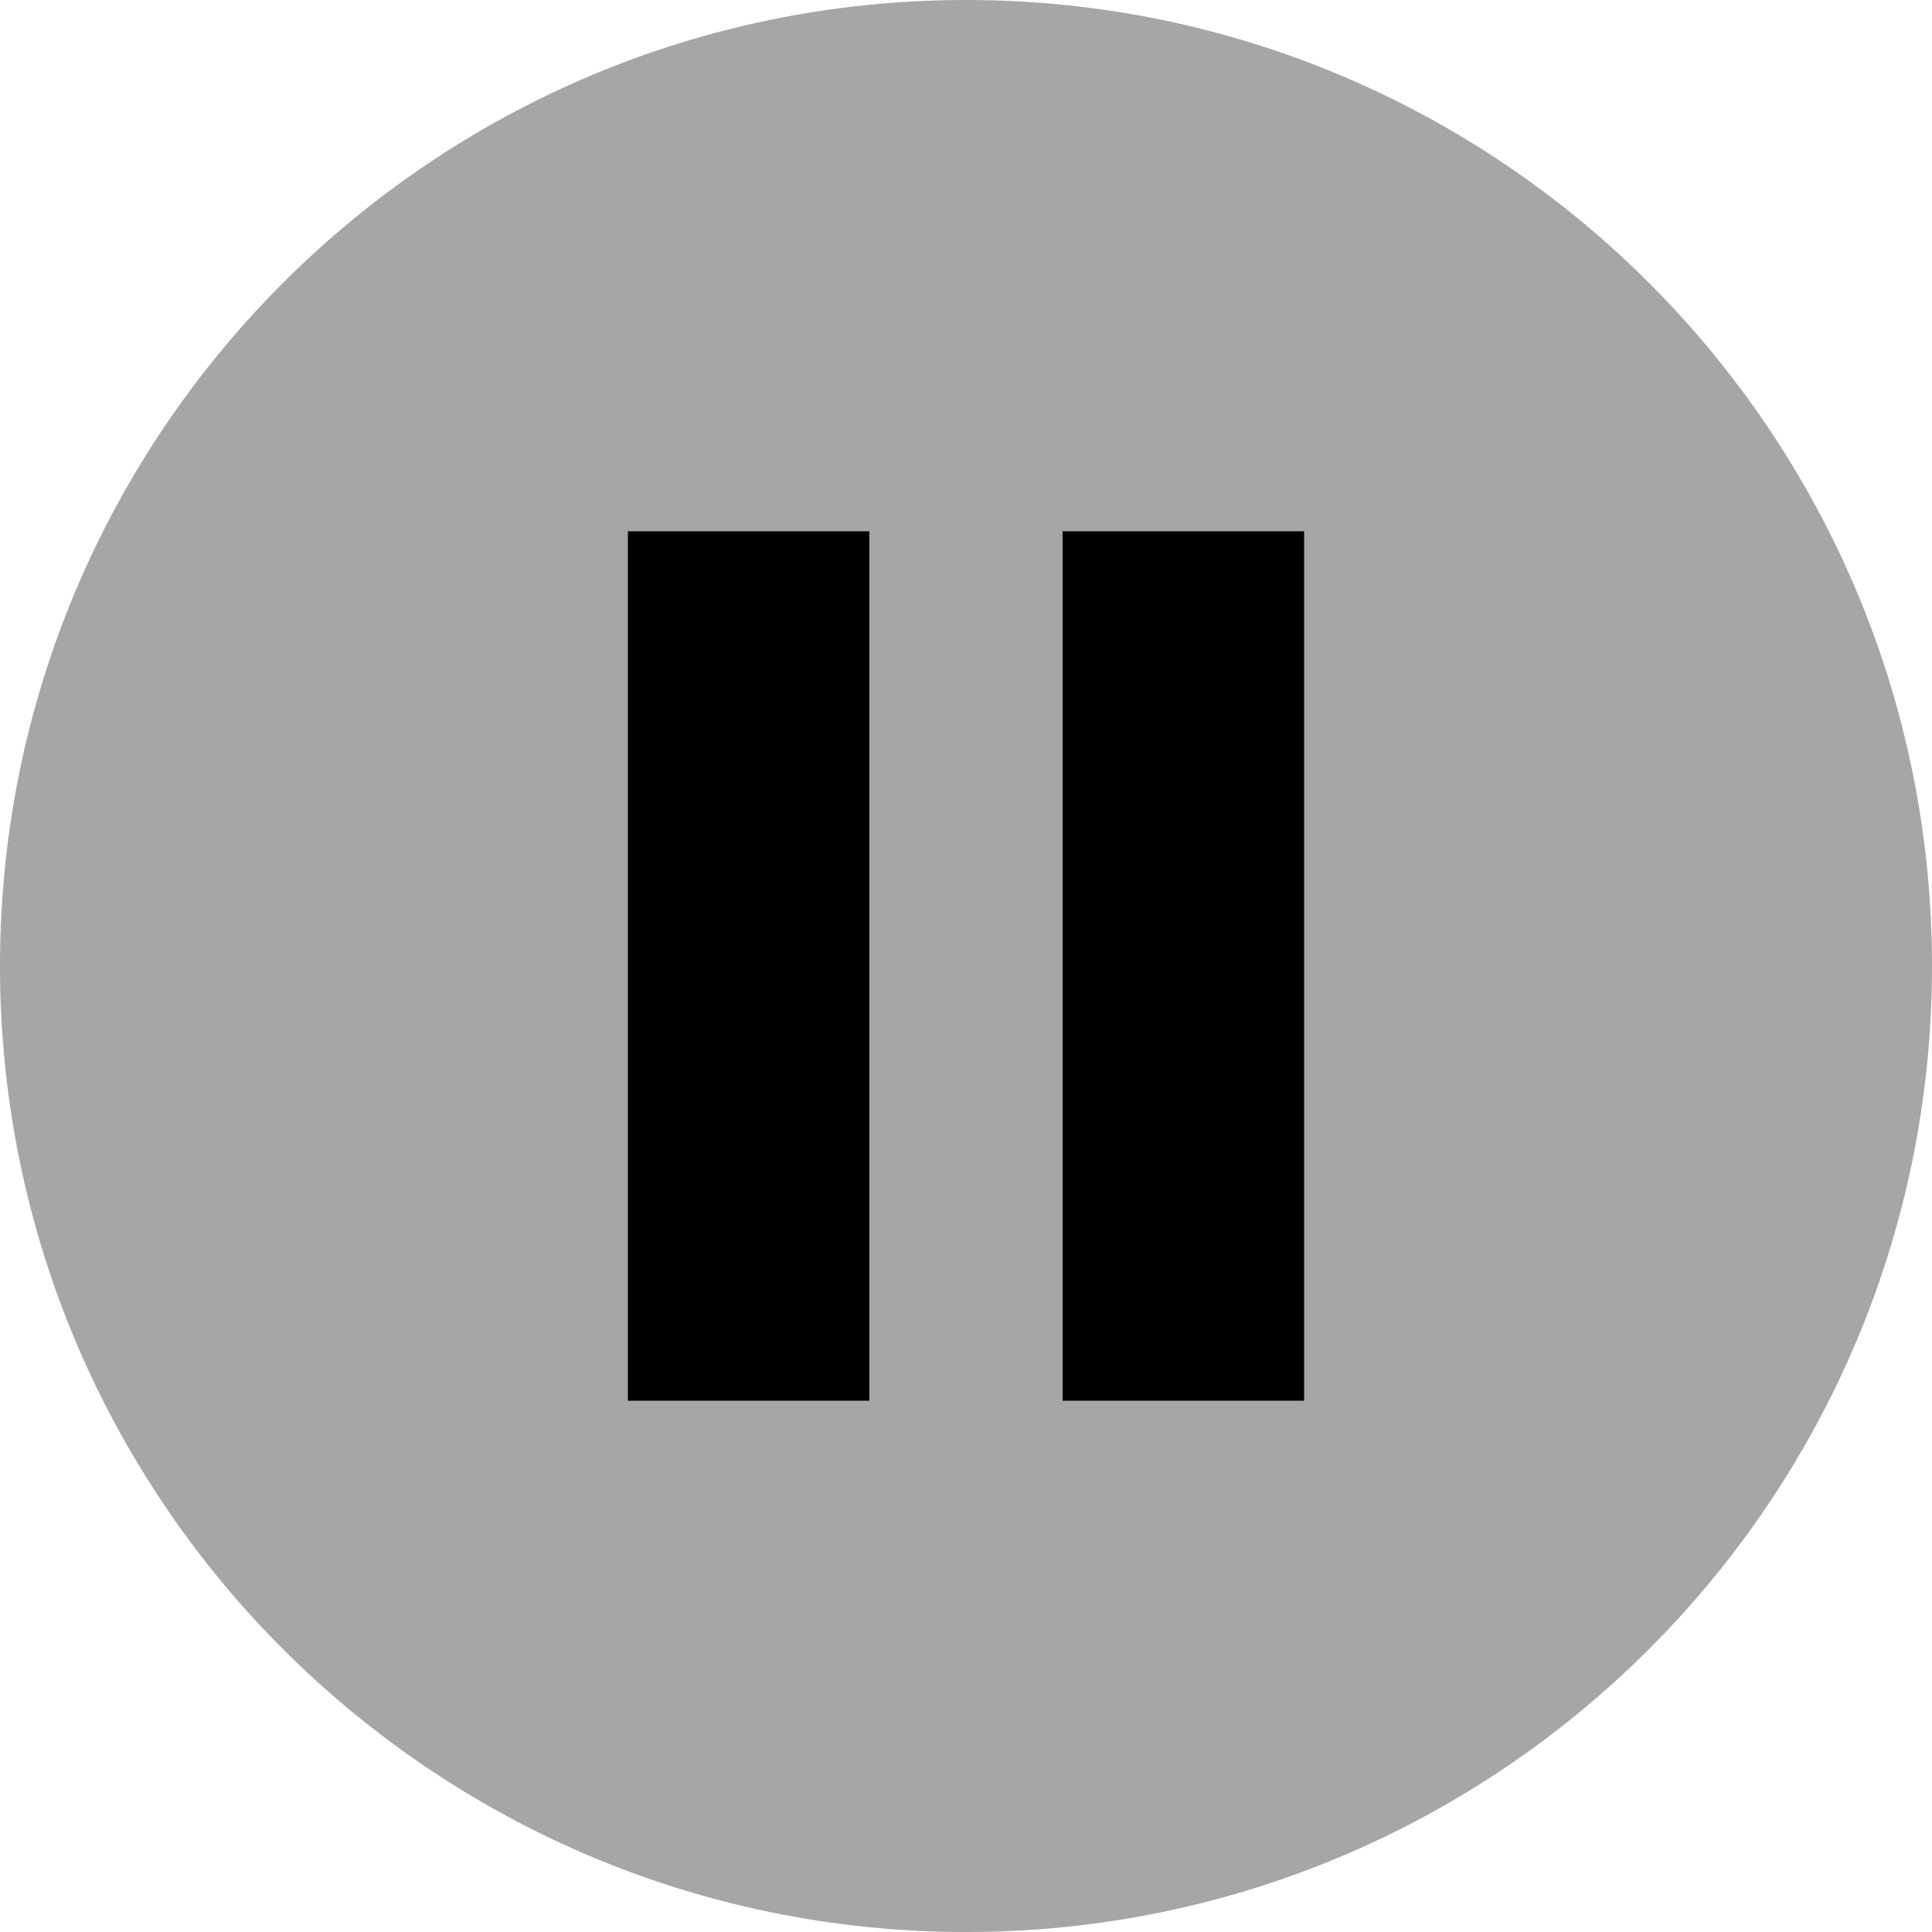
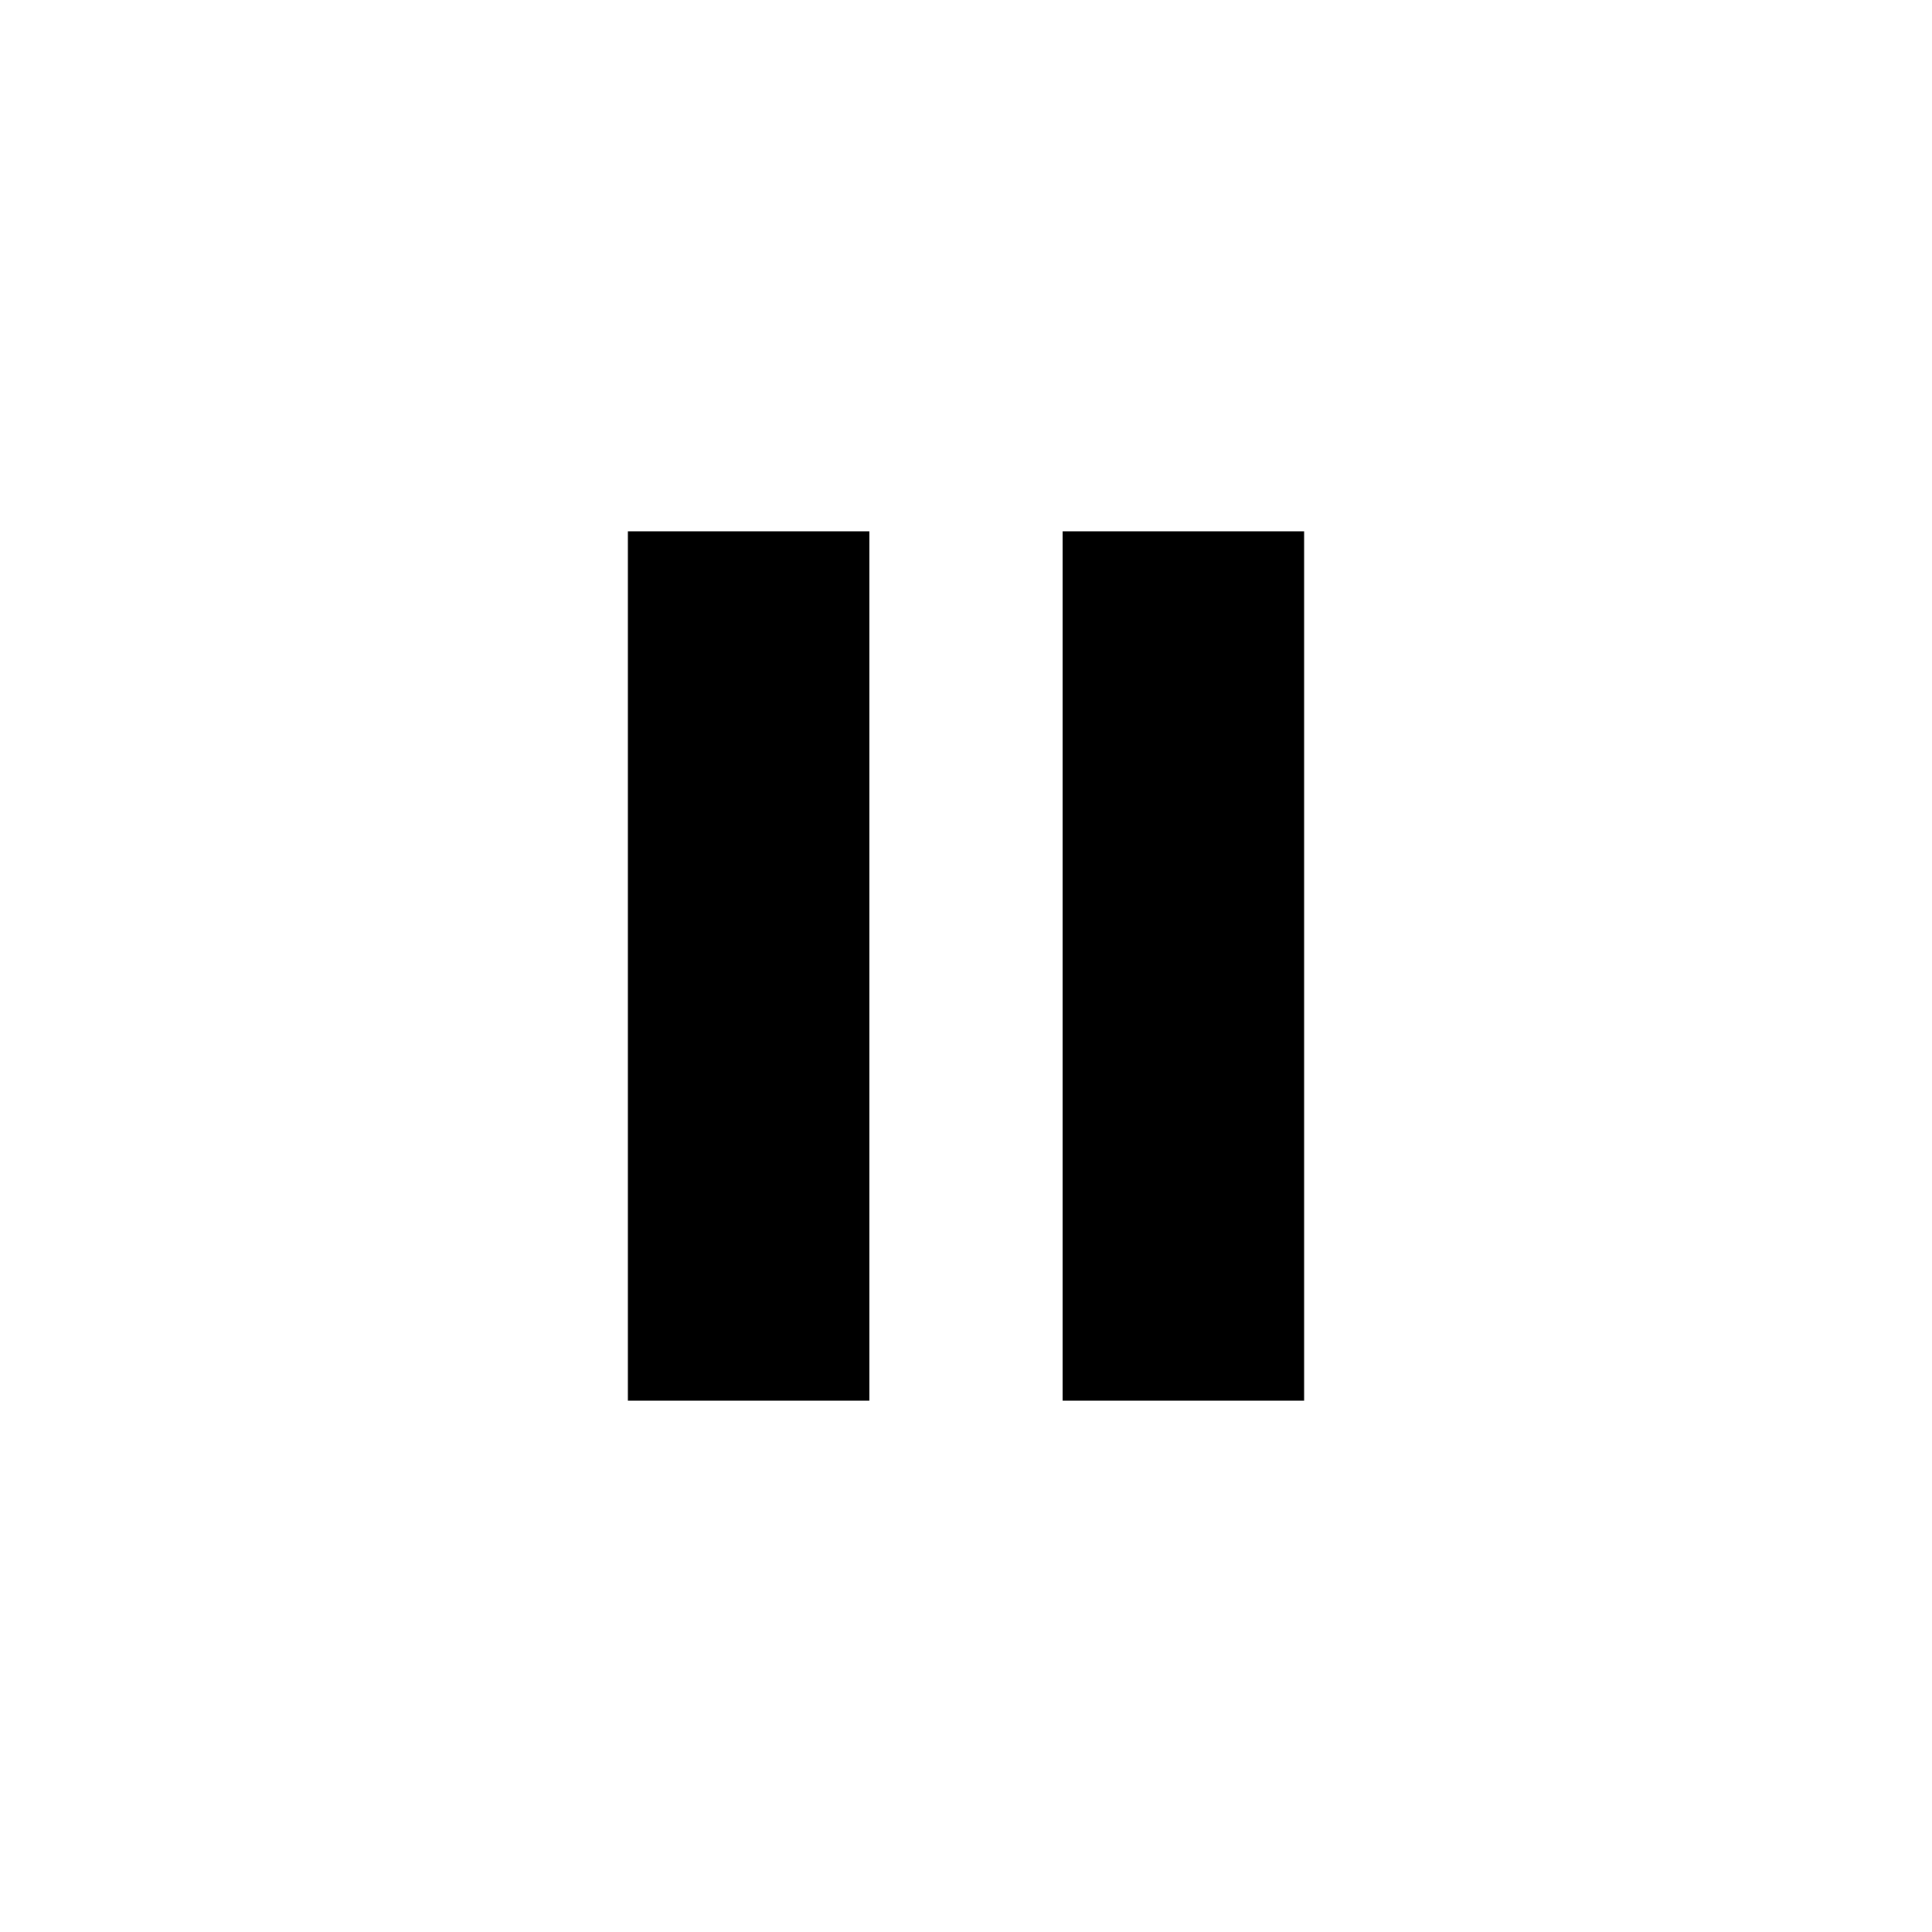
<svg xmlns="http://www.w3.org/2000/svg" width="40" height="40" viewBox="0 0 40 40">
  <g fill="none" fill-rule="evenodd">
-     <circle cx="20" cy="20" r="20" fill="#000000" fill-opacity=".35" />
    <g fill="currentColor" transform="translate(13 11)">
      <rect width="5" height="18" />
      <rect width="5" height="18" x="9" />
    </g>
  </g>
</svg>
